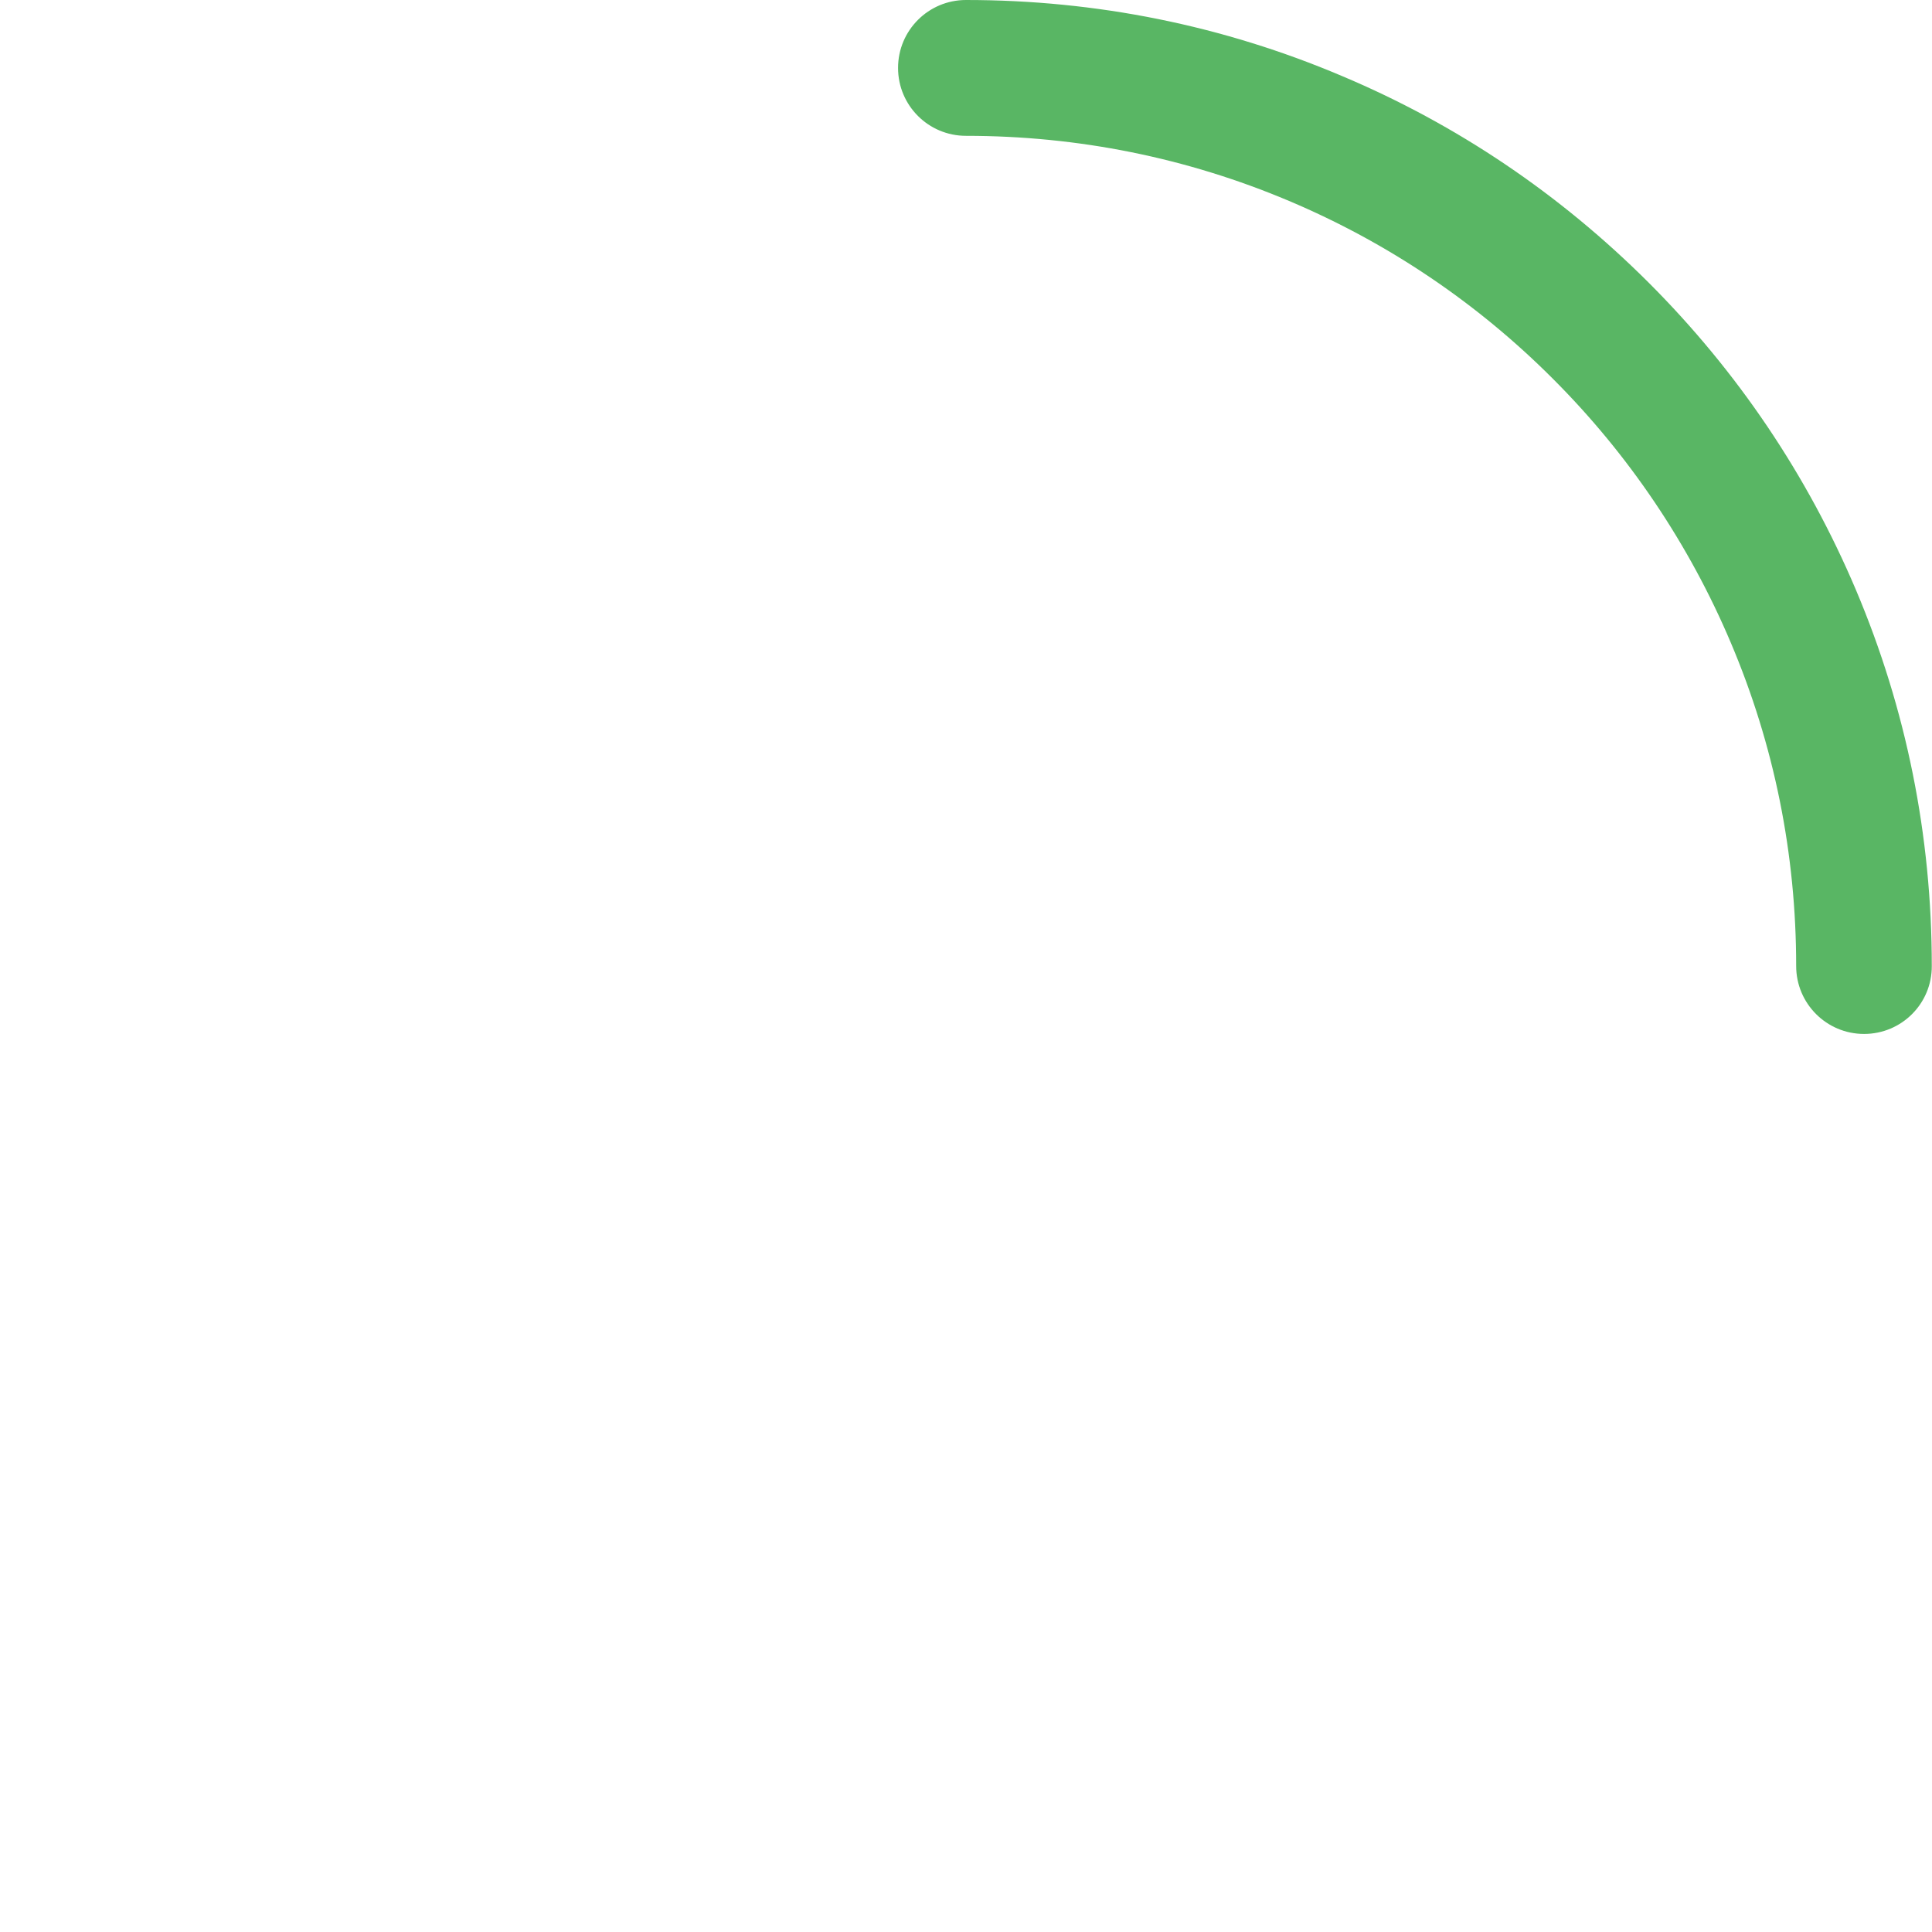
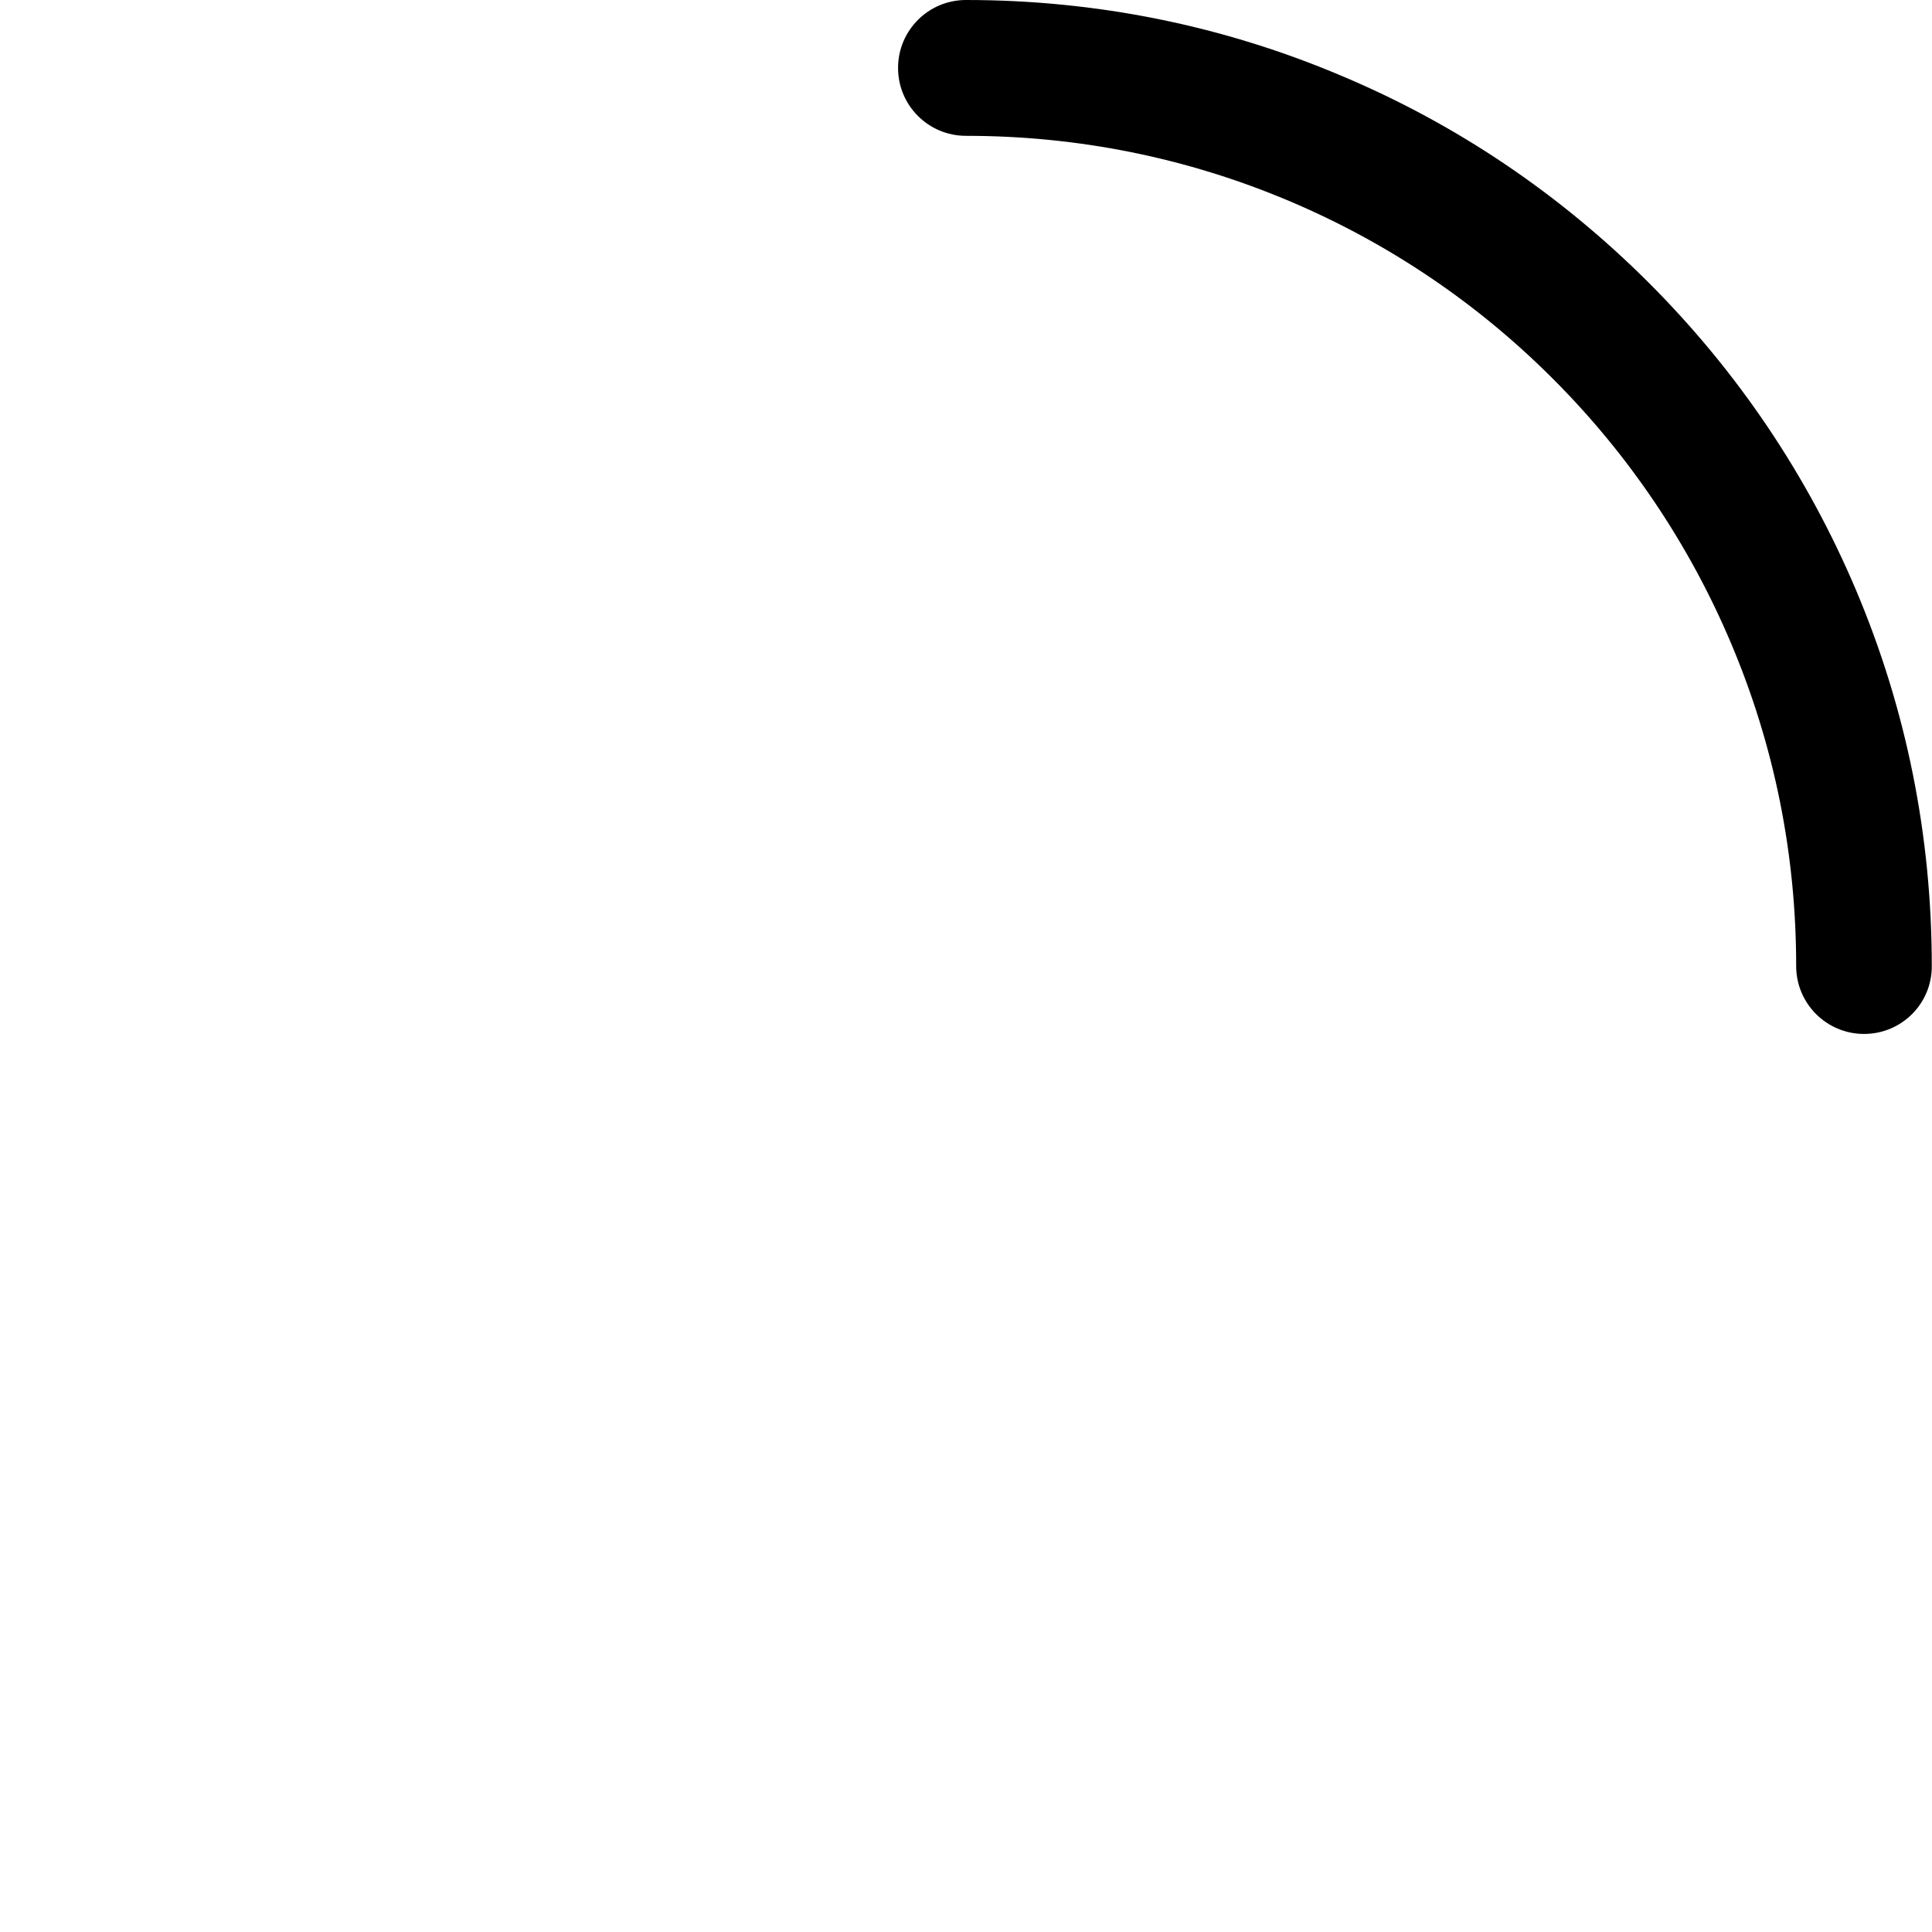
<svg xmlns="http://www.w3.org/2000/svg" width="36" height="36" viewBox="0 0 36 36" fill="none">
-   <path d="M34.734 19.266C34.035 19.266 33.469 18.7 33.469 18C33.469 15.912 33.061 13.887 32.252 11.978C31.474 10.14 30.349 8.47 28.937 7.059C27.528 5.646 25.858 4.52 24.019 3.744C22.113 2.939 20.088 2.531 18 2.531C17.3 2.531 16.734 1.965 16.734 1.266C16.734 0.566 17.3 0 18 0C20.429 0 22.788 0.475 25.007 1.417C27.151 2.32 29.074 3.621 30.727 5.273C32.379 6.926 33.676 8.852 34.583 10.993C35.522 13.212 35.996 15.571 35.996 18C36 18.7 35.434 19.266 34.734 19.266Z" fill="#59B664" />
+   <path d="M34.734 19.266C34.035 19.266 33.469 18.7 33.469 18C33.469 15.912 33.061 13.887 32.252 11.978C31.474 10.14 30.349 8.47 28.937 7.059C27.528 5.646 25.858 4.52 24.019 3.744C22.113 2.939 20.088 2.531 18 2.531C17.3 2.531 16.734 1.965 16.734 1.266C16.734 0.566 17.3 0 18 0C20.429 0 22.788 0.475 25.007 1.417C27.151 2.32 29.074 3.621 30.727 5.273C32.379 6.926 33.676 8.852 34.583 10.993C35.522 13.212 35.996 15.571 35.996 18C36 18.7 35.434 19.266 34.734 19.266Z" fill="currentColor" />
</svg>
